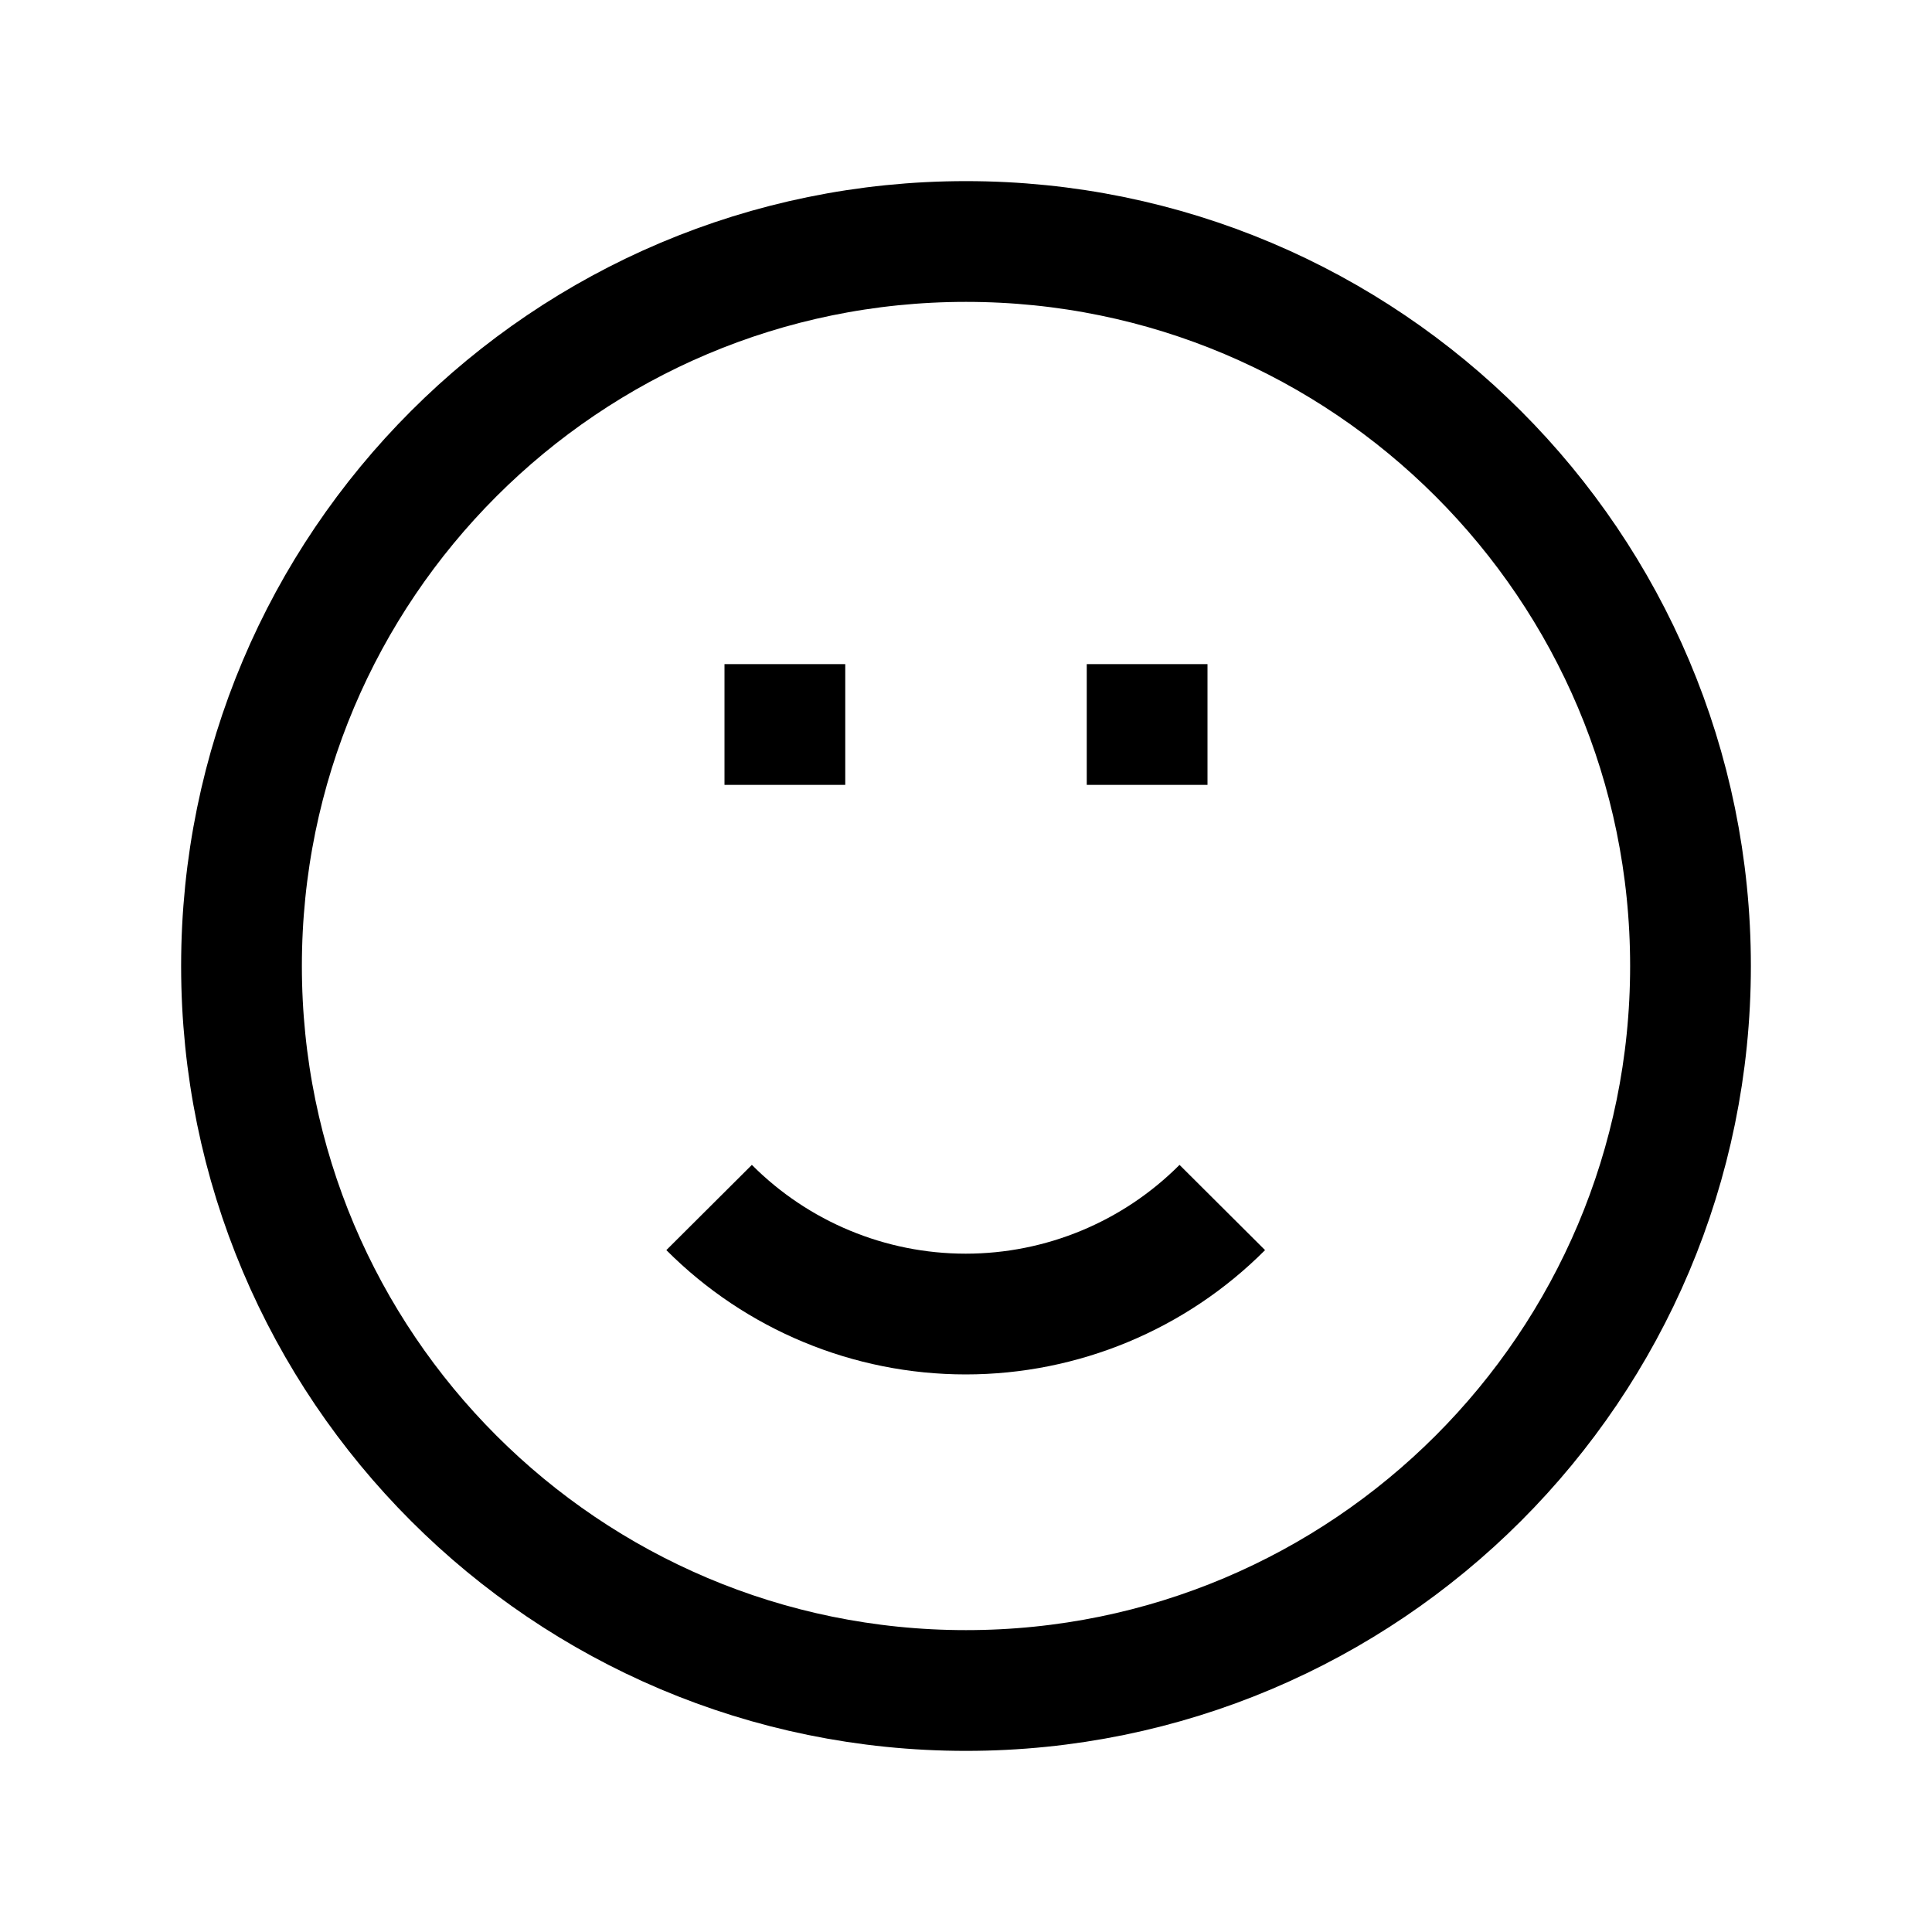
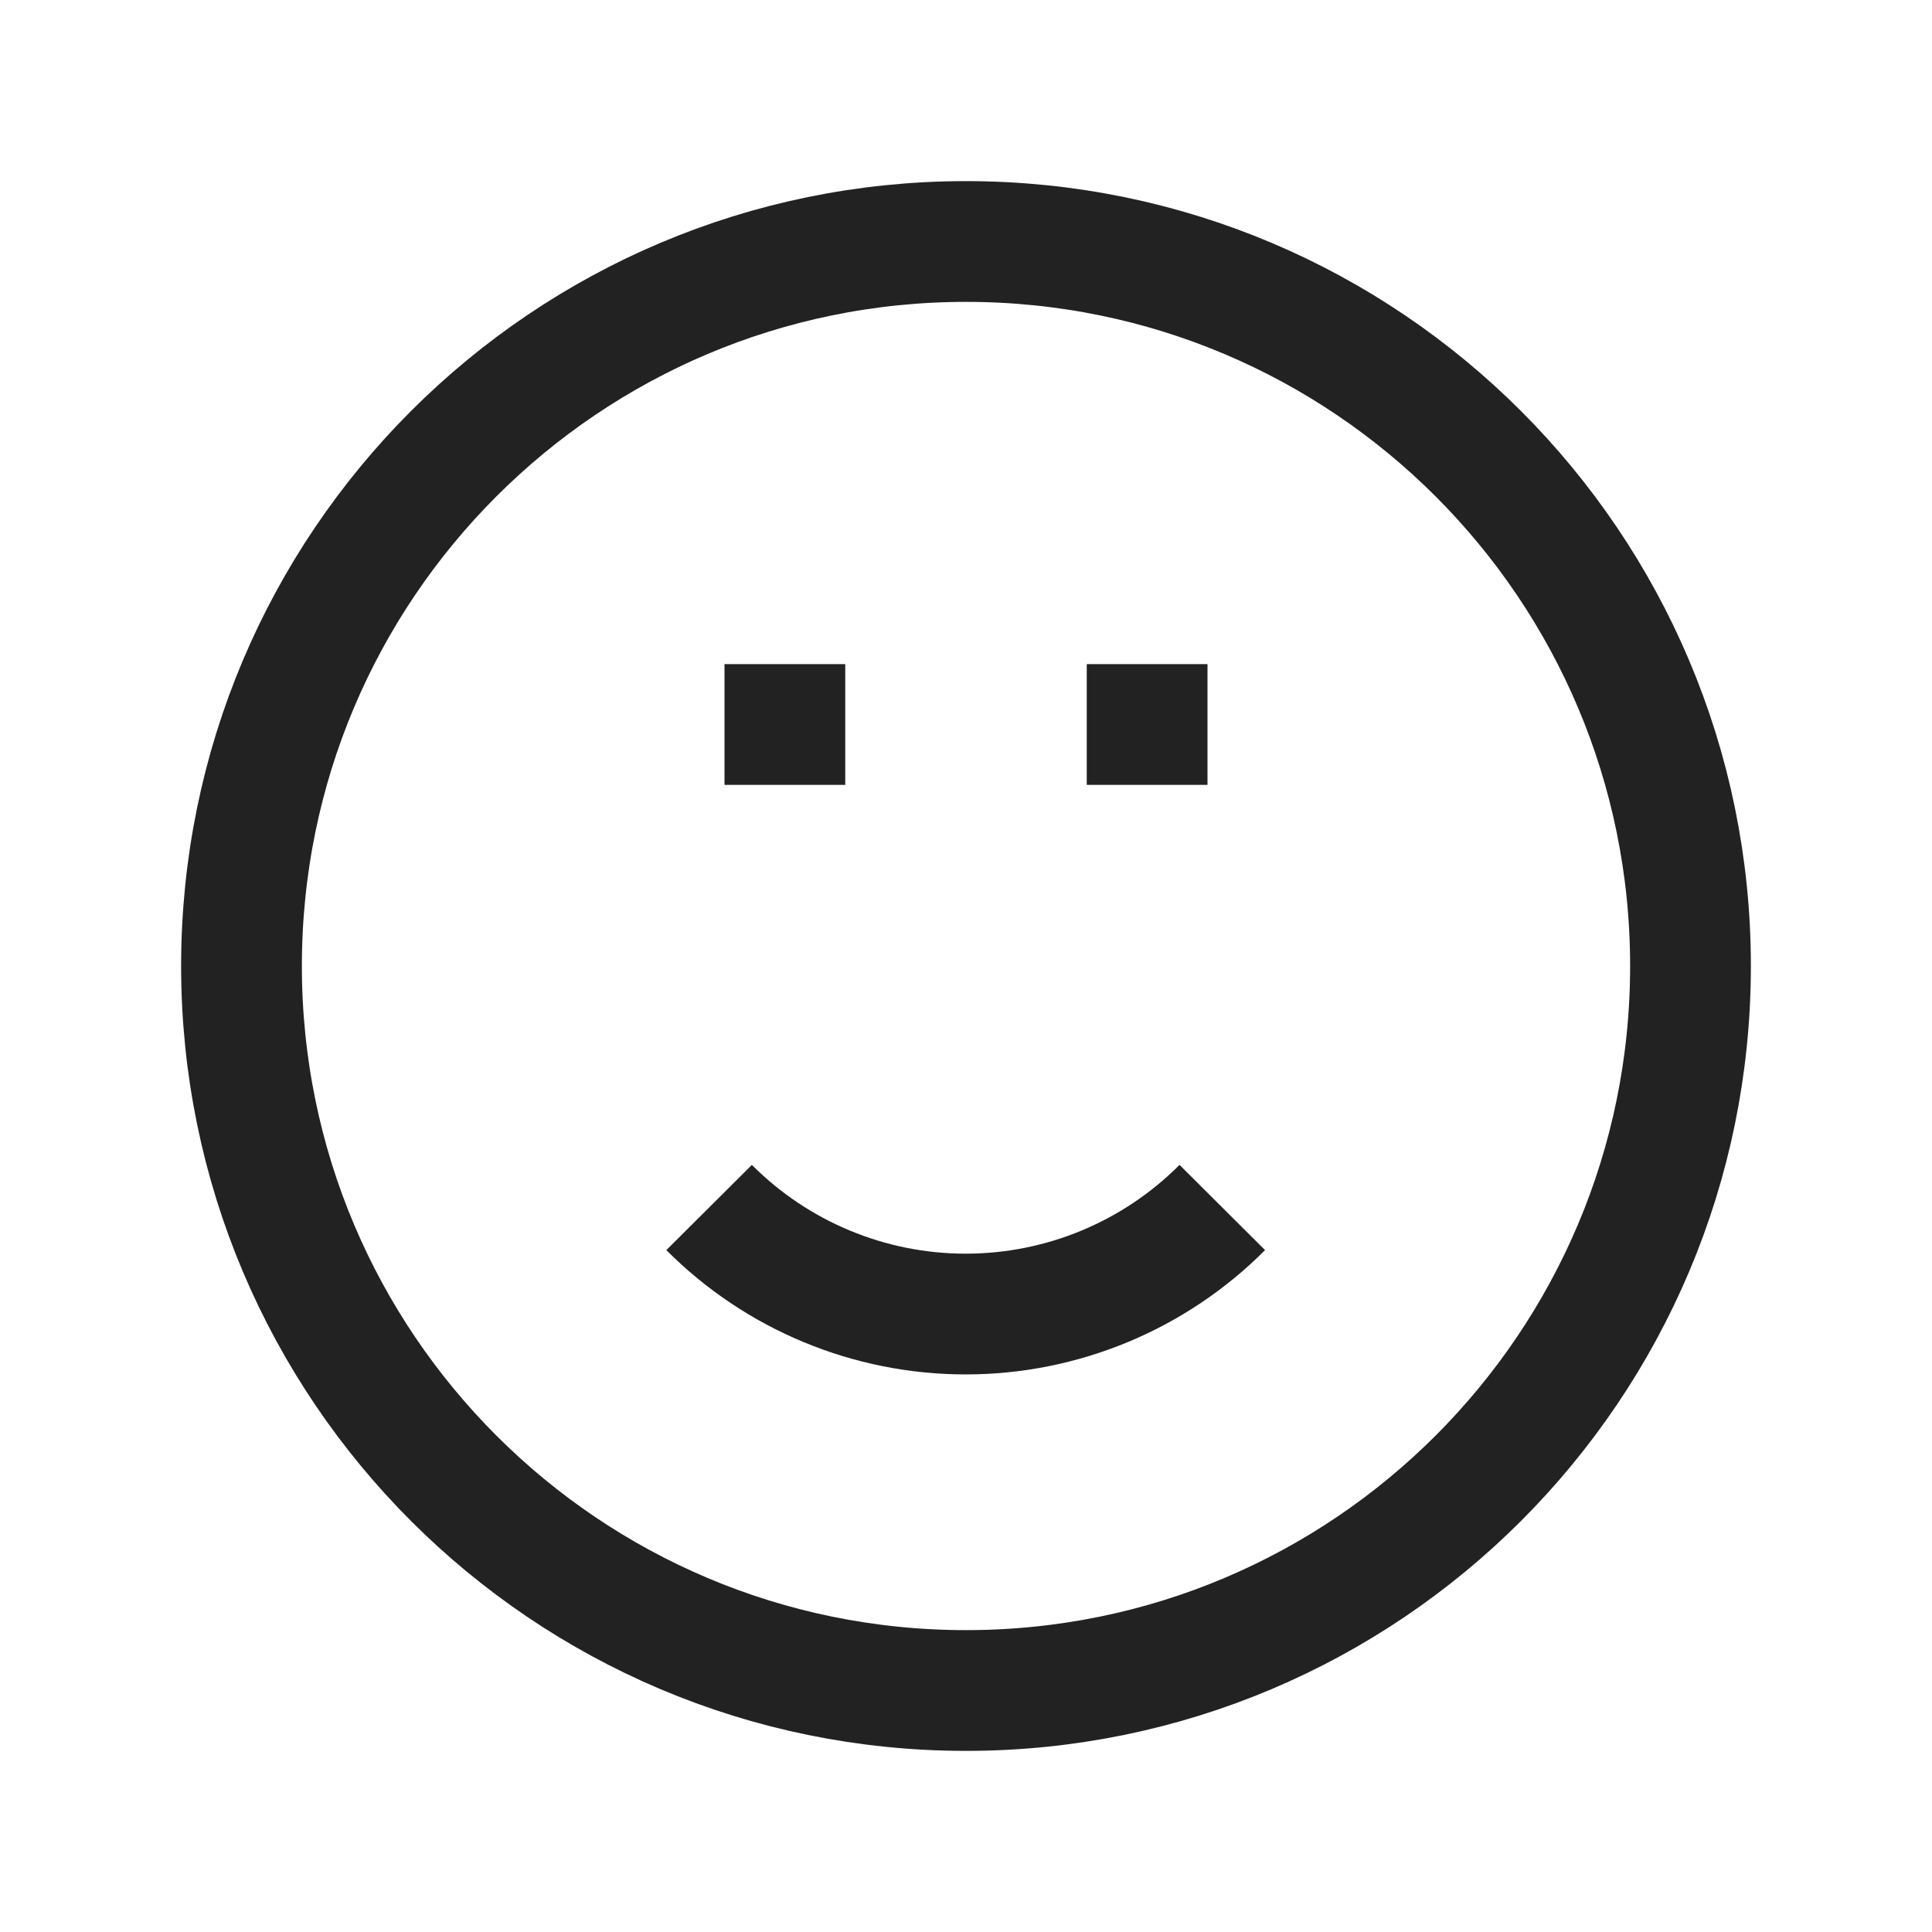
- <svg xmlns="http://www.w3.org/2000/svg" id="Ebene_1" data-name="Ebene 1" viewBox="0 0 64 64">
-   <circle cx="32" cy="32" r="24" style="fill:none;stroke:#000;stroke-miterlimit:3;stroke-width:4px" />
-   <path d="M40.49,40a12,12,0,0,1-17,0" style="fill:none;stroke:#000;stroke-miterlimit:3;stroke-width:4px" />
-   <line x1="40" y1="24" x2="36" y2="24" style="fill:none;stroke:#000;stroke-miterlimit:10;stroke-width:4px" />
-   <line x1="28" y1="24" x2="24" y2="24" style="fill:none;stroke:#000;stroke-miterlimit:10;stroke-width:4px" />
+ <svg xmlns="http://www.w3.org/2000/svg" viewBox="0 0 64 64" fill="none" stroke-width="4px" stroke="#222">
+   <circle cx="32" cy="32" r="24" />
+   <path d="M40.49 40a12 12 0 0 1-17 0" />
+   <path d="M40 24h-4M28 24h-4" />
</svg>
